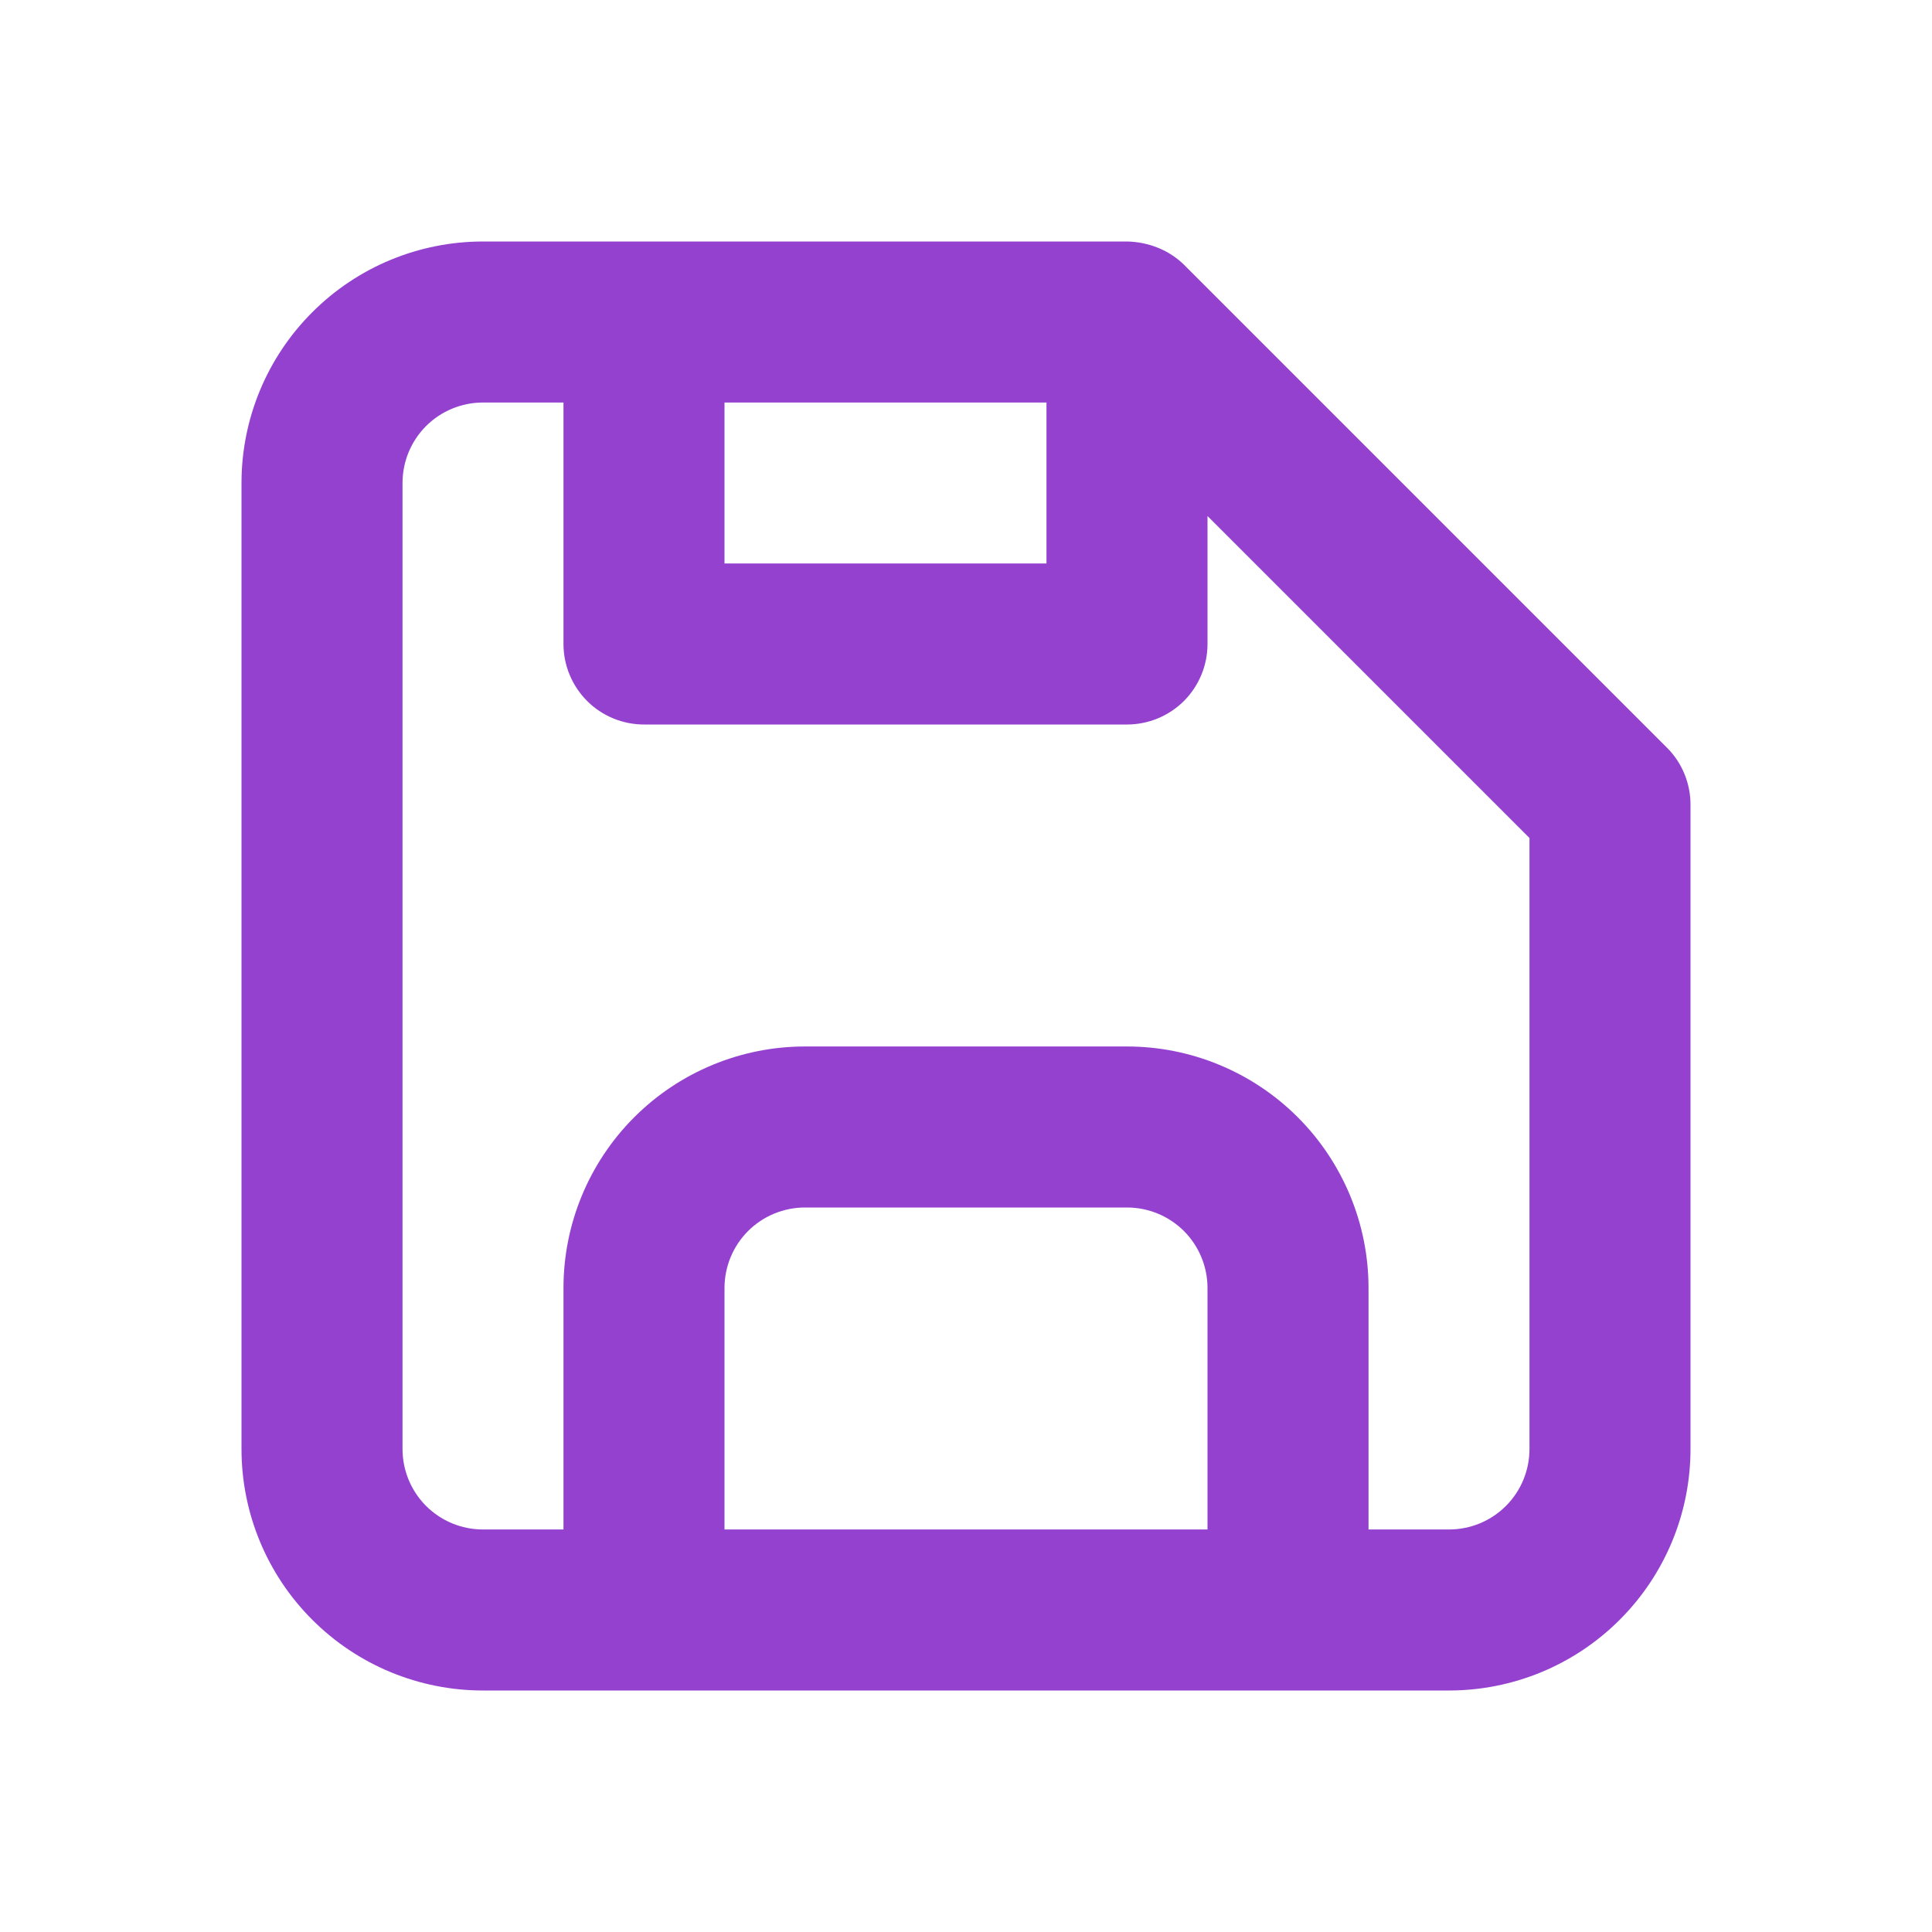
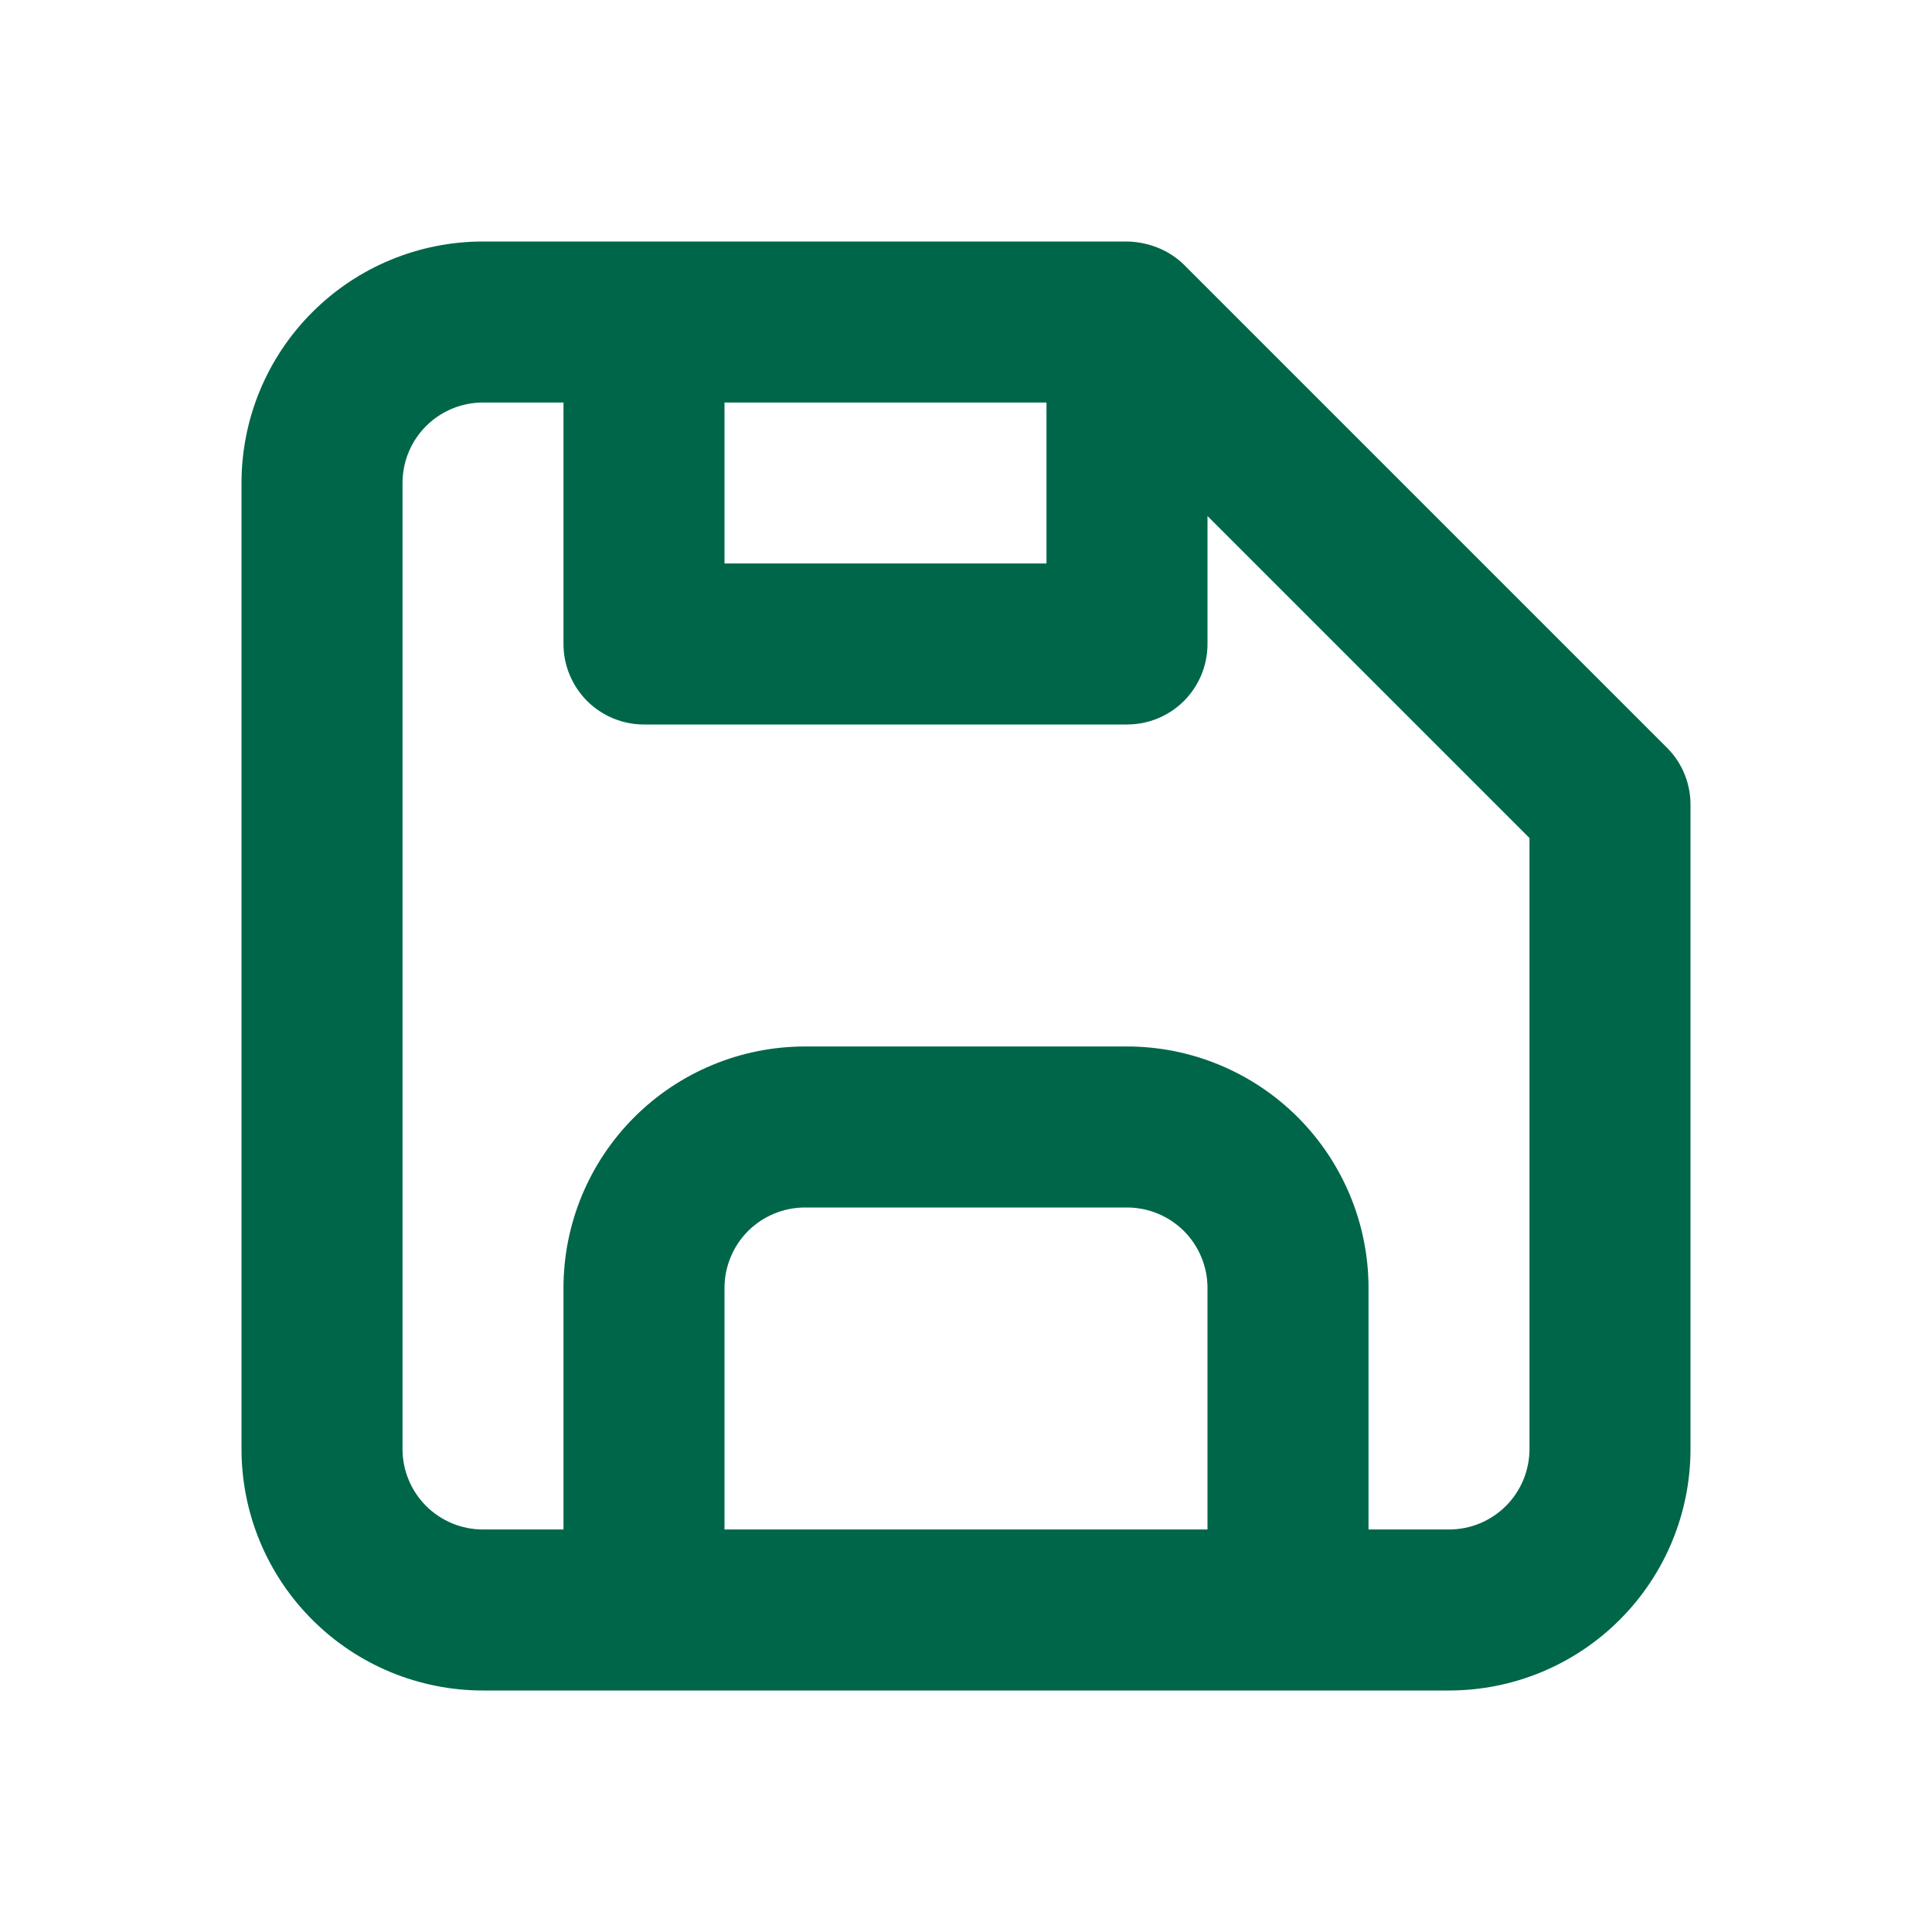
<svg xmlns="http://www.w3.org/2000/svg" width="32" height="32" viewBox="0 0 32 32" fill="none">
-   <path d="M27.613 12.387L19.613 4.387C19.491 4.267 19.346 4.172 19.187 4.107C19.021 4.039 18.845 4.003 18.667 4H8C6.939 4 5.922 4.421 5.172 5.172C4.421 5.922 4 6.939 4 8V24C4 25.061 4.421 26.078 5.172 26.828C5.922 27.579 6.939 28 8 28H24C25.061 28 26.078 27.579 26.828 26.828C27.579 26.078 28 25.061 28 24V13.333C28.001 13.158 27.967 12.984 27.901 12.822C27.835 12.659 27.737 12.511 27.613 12.387ZM12 6.667H17.333V9.333H12V6.667ZM20 25.333H12V21.333C12 20.98 12.14 20.641 12.39 20.39C12.641 20.14 12.98 20 13.333 20H18.667C19.02 20 19.359 20.14 19.61 20.39C19.86 20.641 20 20.98 20 21.333V25.333ZM25.333 24C25.333 24.354 25.193 24.693 24.943 24.943C24.693 25.193 24.354 25.333 24 25.333H22.667V21.333C22.667 20.273 22.245 19.255 21.495 18.505C20.745 17.755 19.727 17.333 18.667 17.333H13.333C12.273 17.333 11.255 17.755 10.505 18.505C9.755 19.255 9.333 20.273 9.333 21.333V25.333H8C7.646 25.333 7.307 25.193 7.057 24.943C6.807 24.693 6.667 24.354 6.667 24V8C6.667 7.646 6.807 7.307 7.057 7.057C7.307 6.807 7.646 6.667 8 6.667H9.333V10.667C9.333 11.02 9.474 11.359 9.724 11.61C9.974 11.86 10.313 12 10.667 12H18.667C19.02 12 19.359 11.86 19.61 11.61C19.86 11.359 20 11.02 20 10.667V8.547L25.333 13.88V24Z" fill="#9441D0" />
+   <path d="M27.613 12.387L19.613 4.387C19.491 4.267 19.346 4.172 19.187 4.107C19.021 4.039 18.845 4.003 18.667 4H8C6.939 4 5.922 4.421 5.172 5.172C4.421 5.922 4 6.939 4 8V24C4 25.061 4.421 26.078 5.172 26.828C5.922 27.579 6.939 28 8 28H24C25.061 28 26.078 27.579 26.828 26.828C27.579 26.078 28 25.061 28 24V13.333C28.001 13.158 27.967 12.984 27.901 12.822C27.835 12.659 27.737 12.511 27.613 12.387ZM12 6.667H17.333V9.333H12V6.667ZM20 25.333H12V21.333C12 20.98 12.14 20.641 12.39 20.39C12.641 20.14 12.98 20 13.333 20H18.667C19.02 20 19.359 20.14 19.61 20.39C19.86 20.641 20 20.98 20 21.333V25.333ZM25.333 24C25.333 24.354 25.193 24.693 24.943 24.943C24.693 25.193 24.354 25.333 24 25.333H22.667V21.333C22.667 20.273 22.245 19.255 21.495 18.505C20.745 17.755 19.727 17.333 18.667 17.333H13.333C12.273 17.333 11.255 17.755 10.505 18.505C9.755 19.255 9.333 20.273 9.333 21.333V25.333H8C7.646 25.333 7.307 25.193 7.057 24.943C6.807 24.693 6.667 24.354 6.667 24V8C6.667 7.646 6.807 7.307 7.057 7.057C7.307 6.807 7.646 6.667 8 6.667H9.333V10.667C9.333 11.02 9.474 11.359 9.724 11.61C9.974 11.86 10.313 12 10.667 12H18.667C19.02 12 19.359 11.86 19.61 11.61C19.86 11.359 20 11.02 20 10.667V8.547L25.333 13.88V24Z" fill="#00664A" />
</svg>
